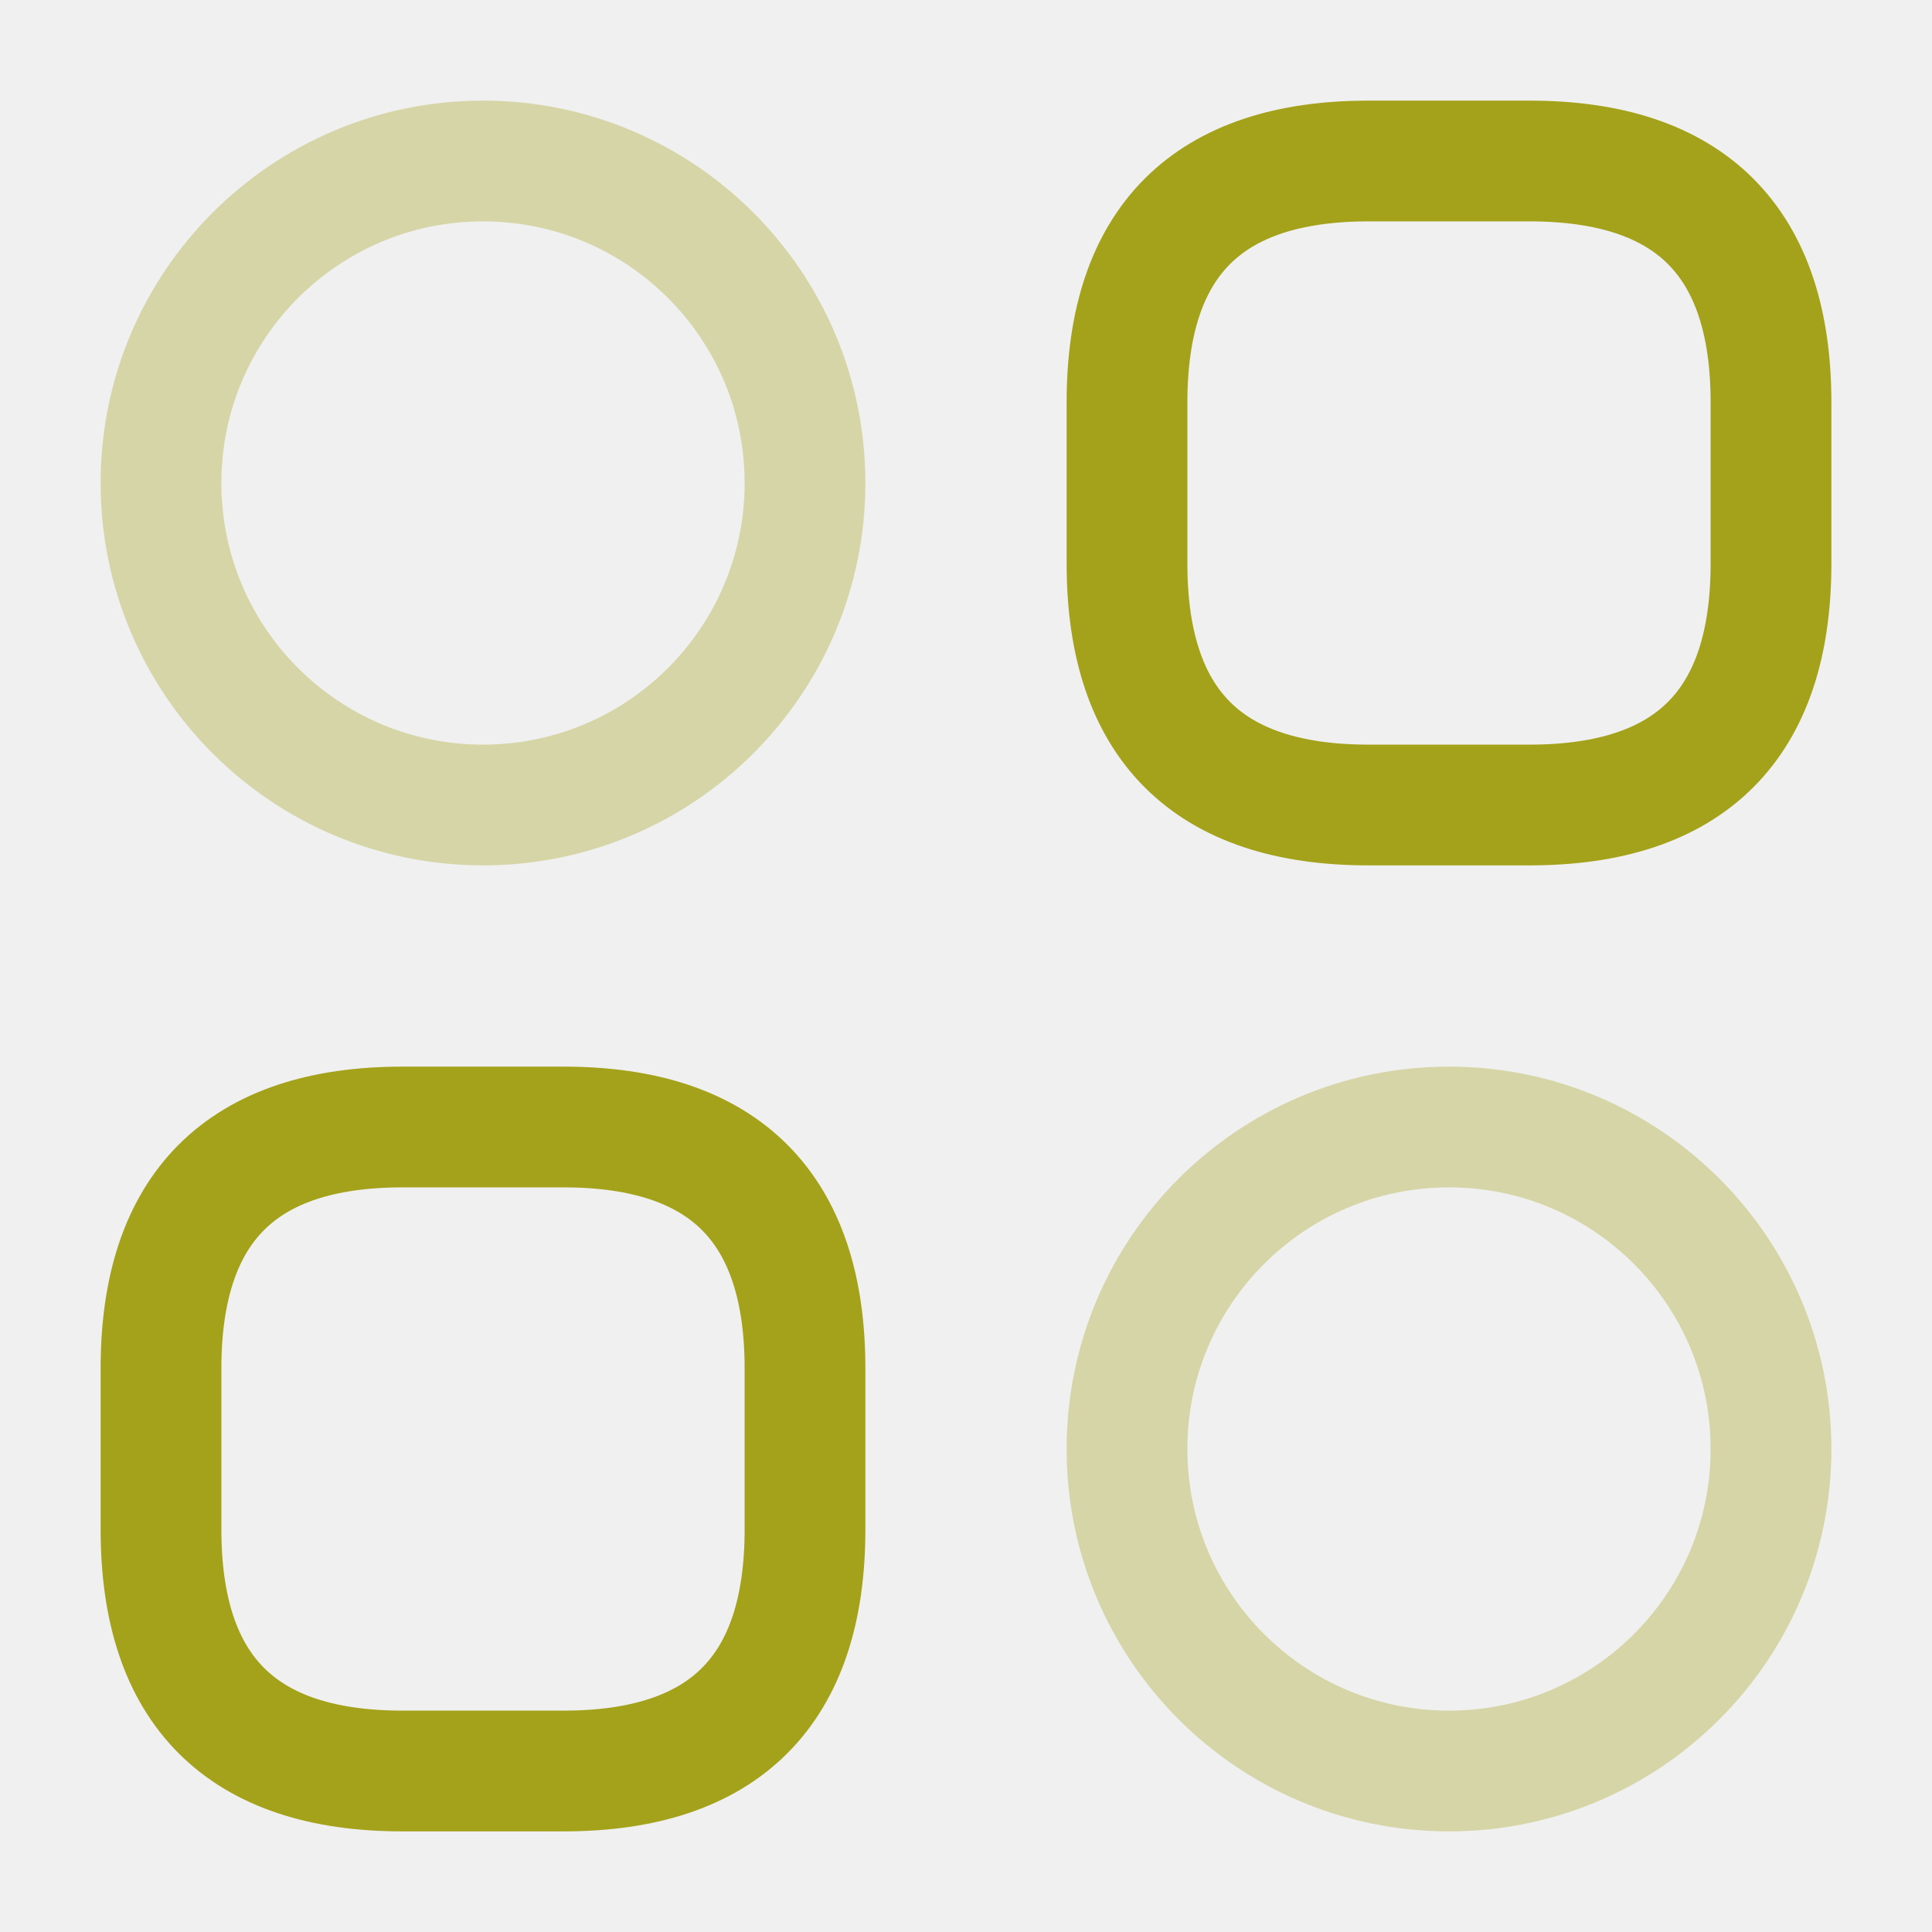
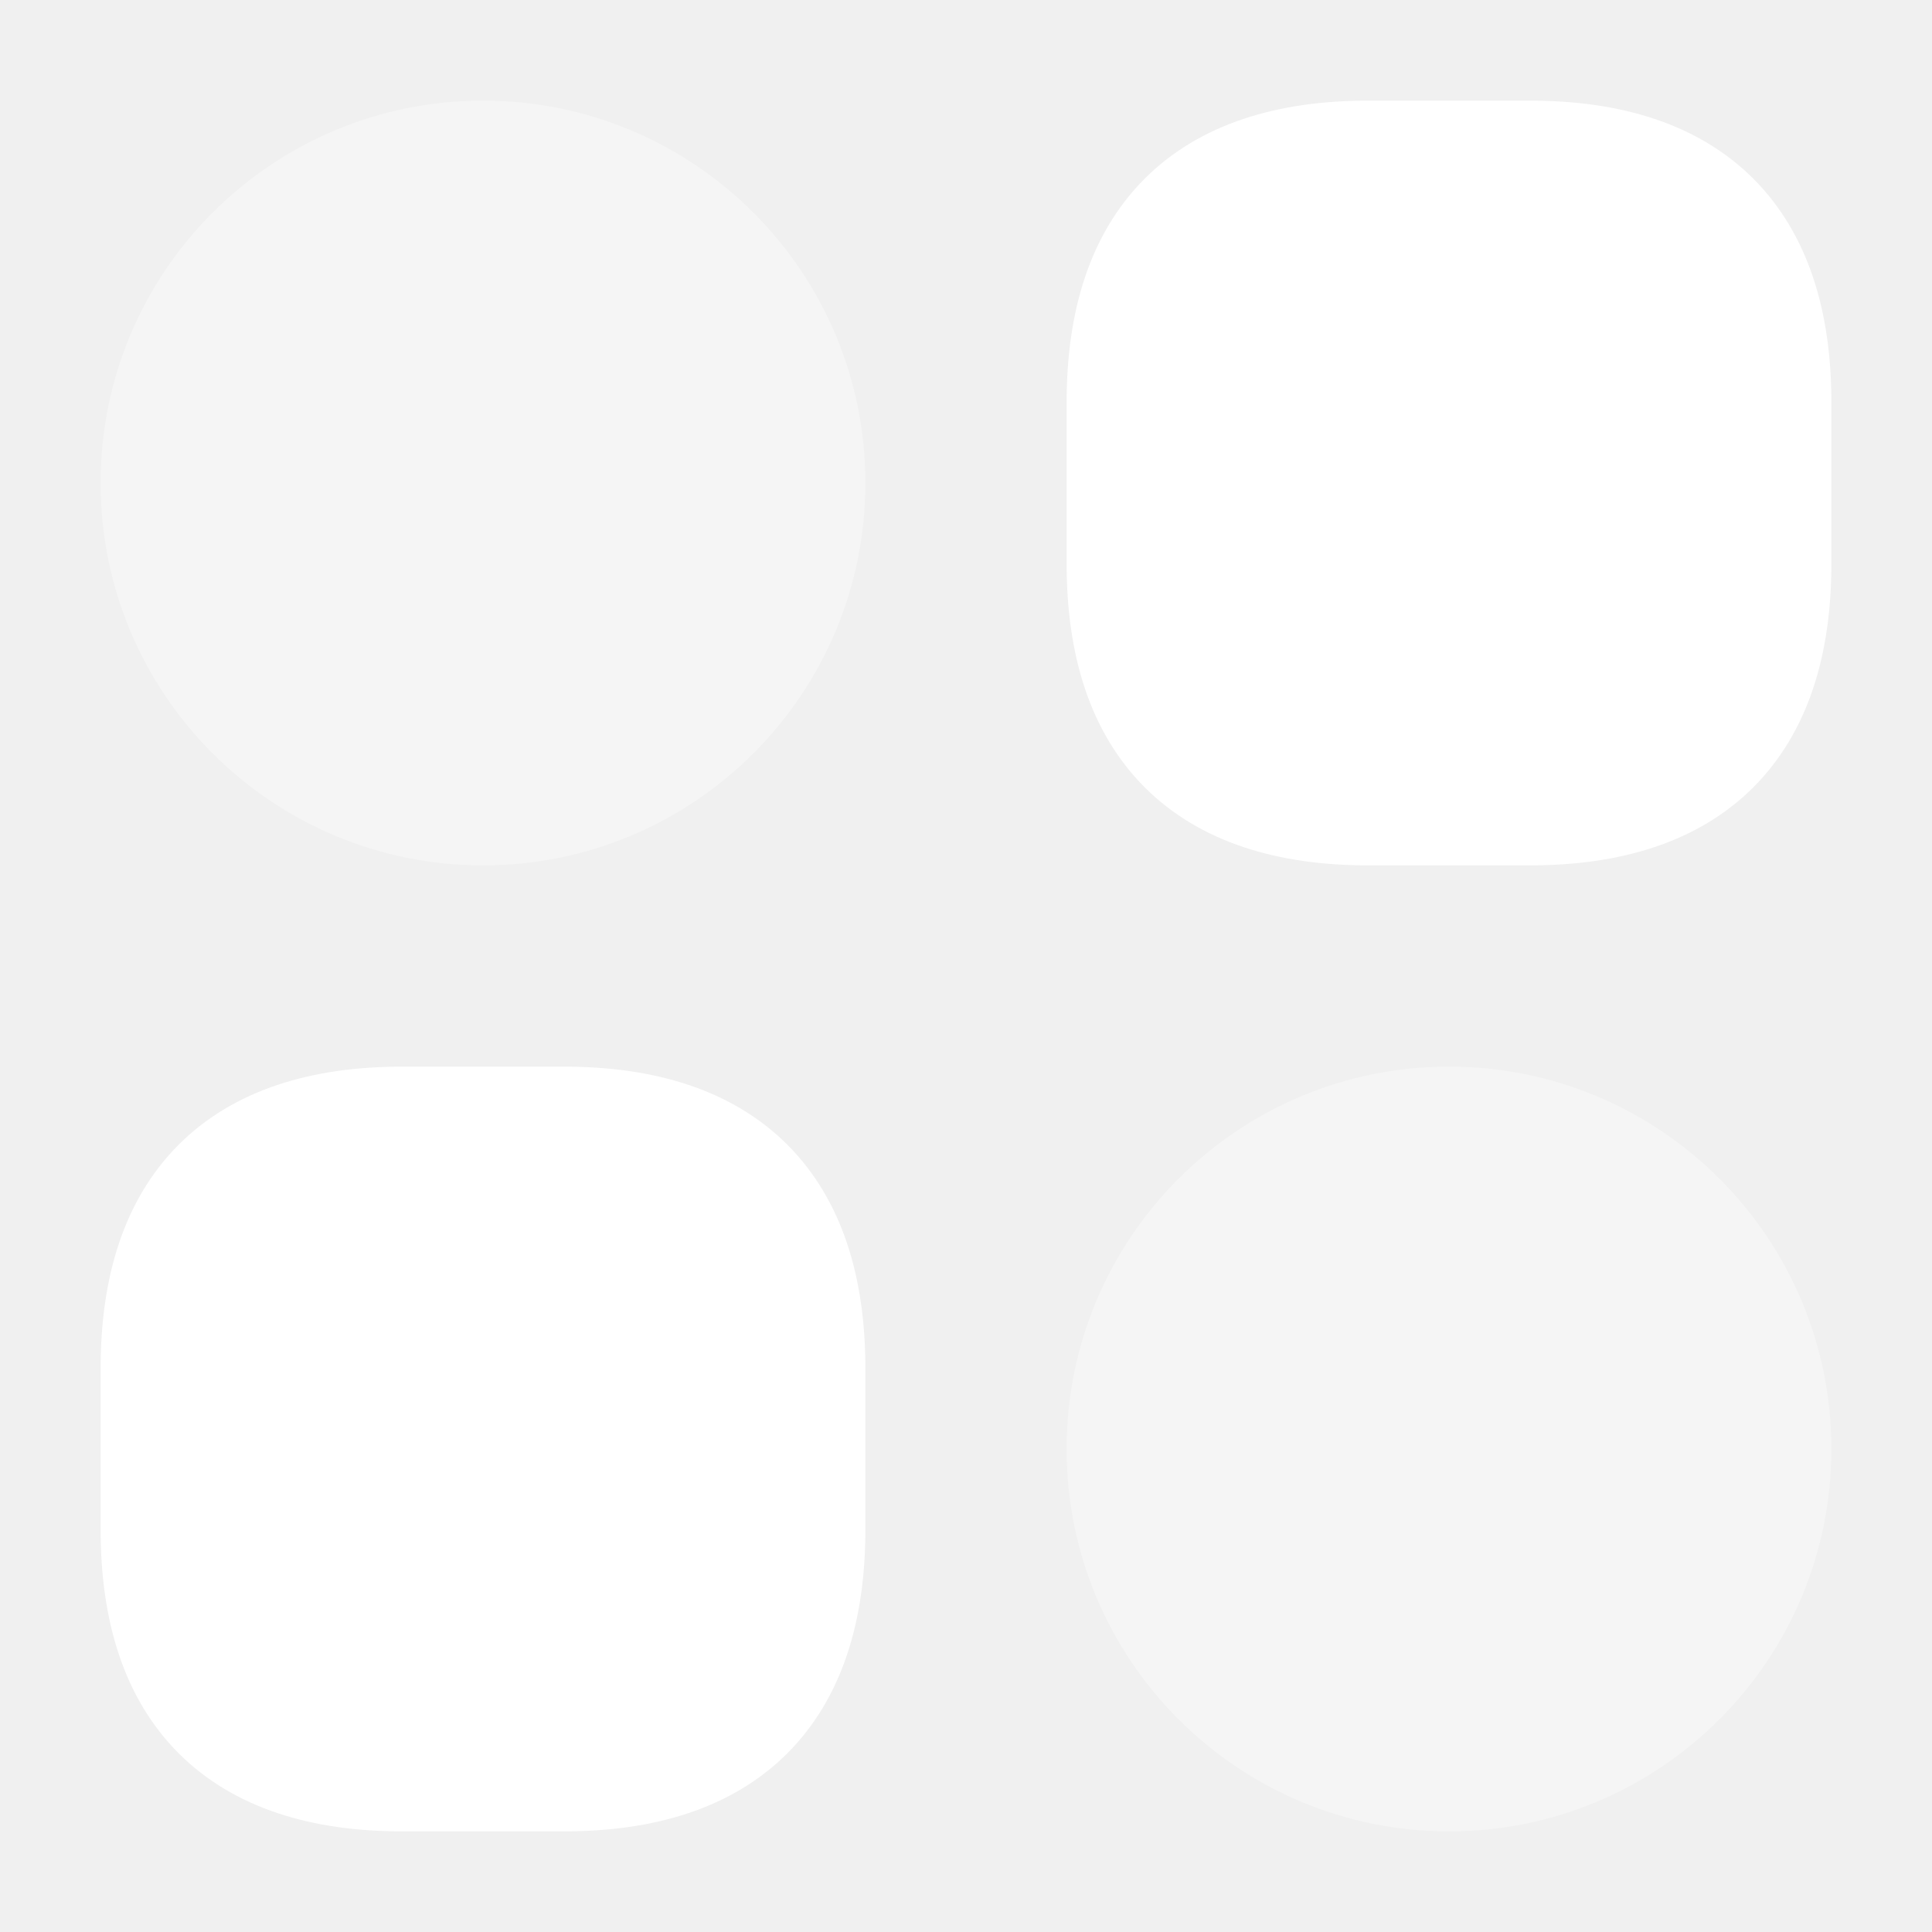
<svg xmlns="http://www.w3.org/2000/svg" width="800px" height="800px" viewBox="0 0 24 24" fill="none">
  <g id="SVGRepo_bgCarrier" stroke-width="0" />
  <g id="SVGRepo_tracerCarrier" stroke-linecap="round" stroke-linejoin="round" />
  <g id="SVGRepo_iconCarrier">
-     <path d="M17 10H19C21 10 22 9 22 7V5C22 3 21 2 19 2H17C15 2 14 3 14 5V7C14 9 15 10 17 10Z" stroke="#a4a21a" stroke-width="1.5" stroke-miterlimit="10" stroke-linecap="round" stroke-linejoin="round" />
-     <path d="M5 22H7C9 22 10 21 10 19V17C10 15 9 14 7 14H5C3 14 2 15 2 17V19C2 21 3 22 5 22Z" stroke="#a4a21a" stroke-width="1.5" stroke-miterlimit="10" stroke-linecap="round" stroke-linejoin="round" />
-     <path opacity="0.34" d="M6 10C8.209 10 10 8.209 10 6C10 3.791 8.209 2 6 2C3.791 2 2 3.791 2 6C2 8.209 3.791 10 6 10Z" stroke="#a4a21a" stroke-width="1.5" stroke-miterlimit="10" stroke-linecap="round" stroke-linejoin="round" />
-     <path opacity="0.34" d="M18 22C20.209 22 22 20.209 22 18C22 15.791 20.209 14 18 14C15.791 14 14 15.791 14 18C14 20.209 15.791 22 18 22Z" stroke="#a4a21a" stroke-width="1.5" stroke-miterlimit="10" stroke-linecap="round" stroke-linejoin="round" />
+     <path d="M17 10H19C21 10 22 9 22 7V5C22 3 21 2 19 2H17C15 2 14 3 14 5V7C14 9 15 10 17 10Z" fill="#fff" stroke="#fff" stroke-width="1.5" stroke-miterlimit="10" stroke-linecap="round" stroke-linejoin="round" />
+     <path d="M5 22H7C9 22 10 21 10 19V17C10 15 9 14 7 14H5C3 14 2 15 2 17V19C2 21 3 22 5 22Z" fill="#fff" stroke="#fff" stroke-width="1.5" stroke-miterlimit="10" stroke-linecap="round" stroke-linejoin="round" />
+     <path opacity="0.34" d="M6 10C8.209 10 10 8.209 10 6C10 3.791 8.209 2 6 2C3.791 2 2 3.791 2 6C2 8.209 3.791 10 6 10Z" fill="#fff" stroke="#fff" stroke-width="1.5" stroke-miterlimit="10" stroke-linecap="round" stroke-linejoin="round" />
+     <path opacity="0.34" d="M18 22C20.209 22 22 20.209 22 18C22 15.791 20.209 14 18 14C15.791 14 14 15.791 14 18C14 20.209 15.791 22 18 22Z" fill="#fff" stroke="#fff" stroke-width="1.5" stroke-miterlimit="10" stroke-linecap="round" stroke-linejoin="round" />
  </g>
</svg>
